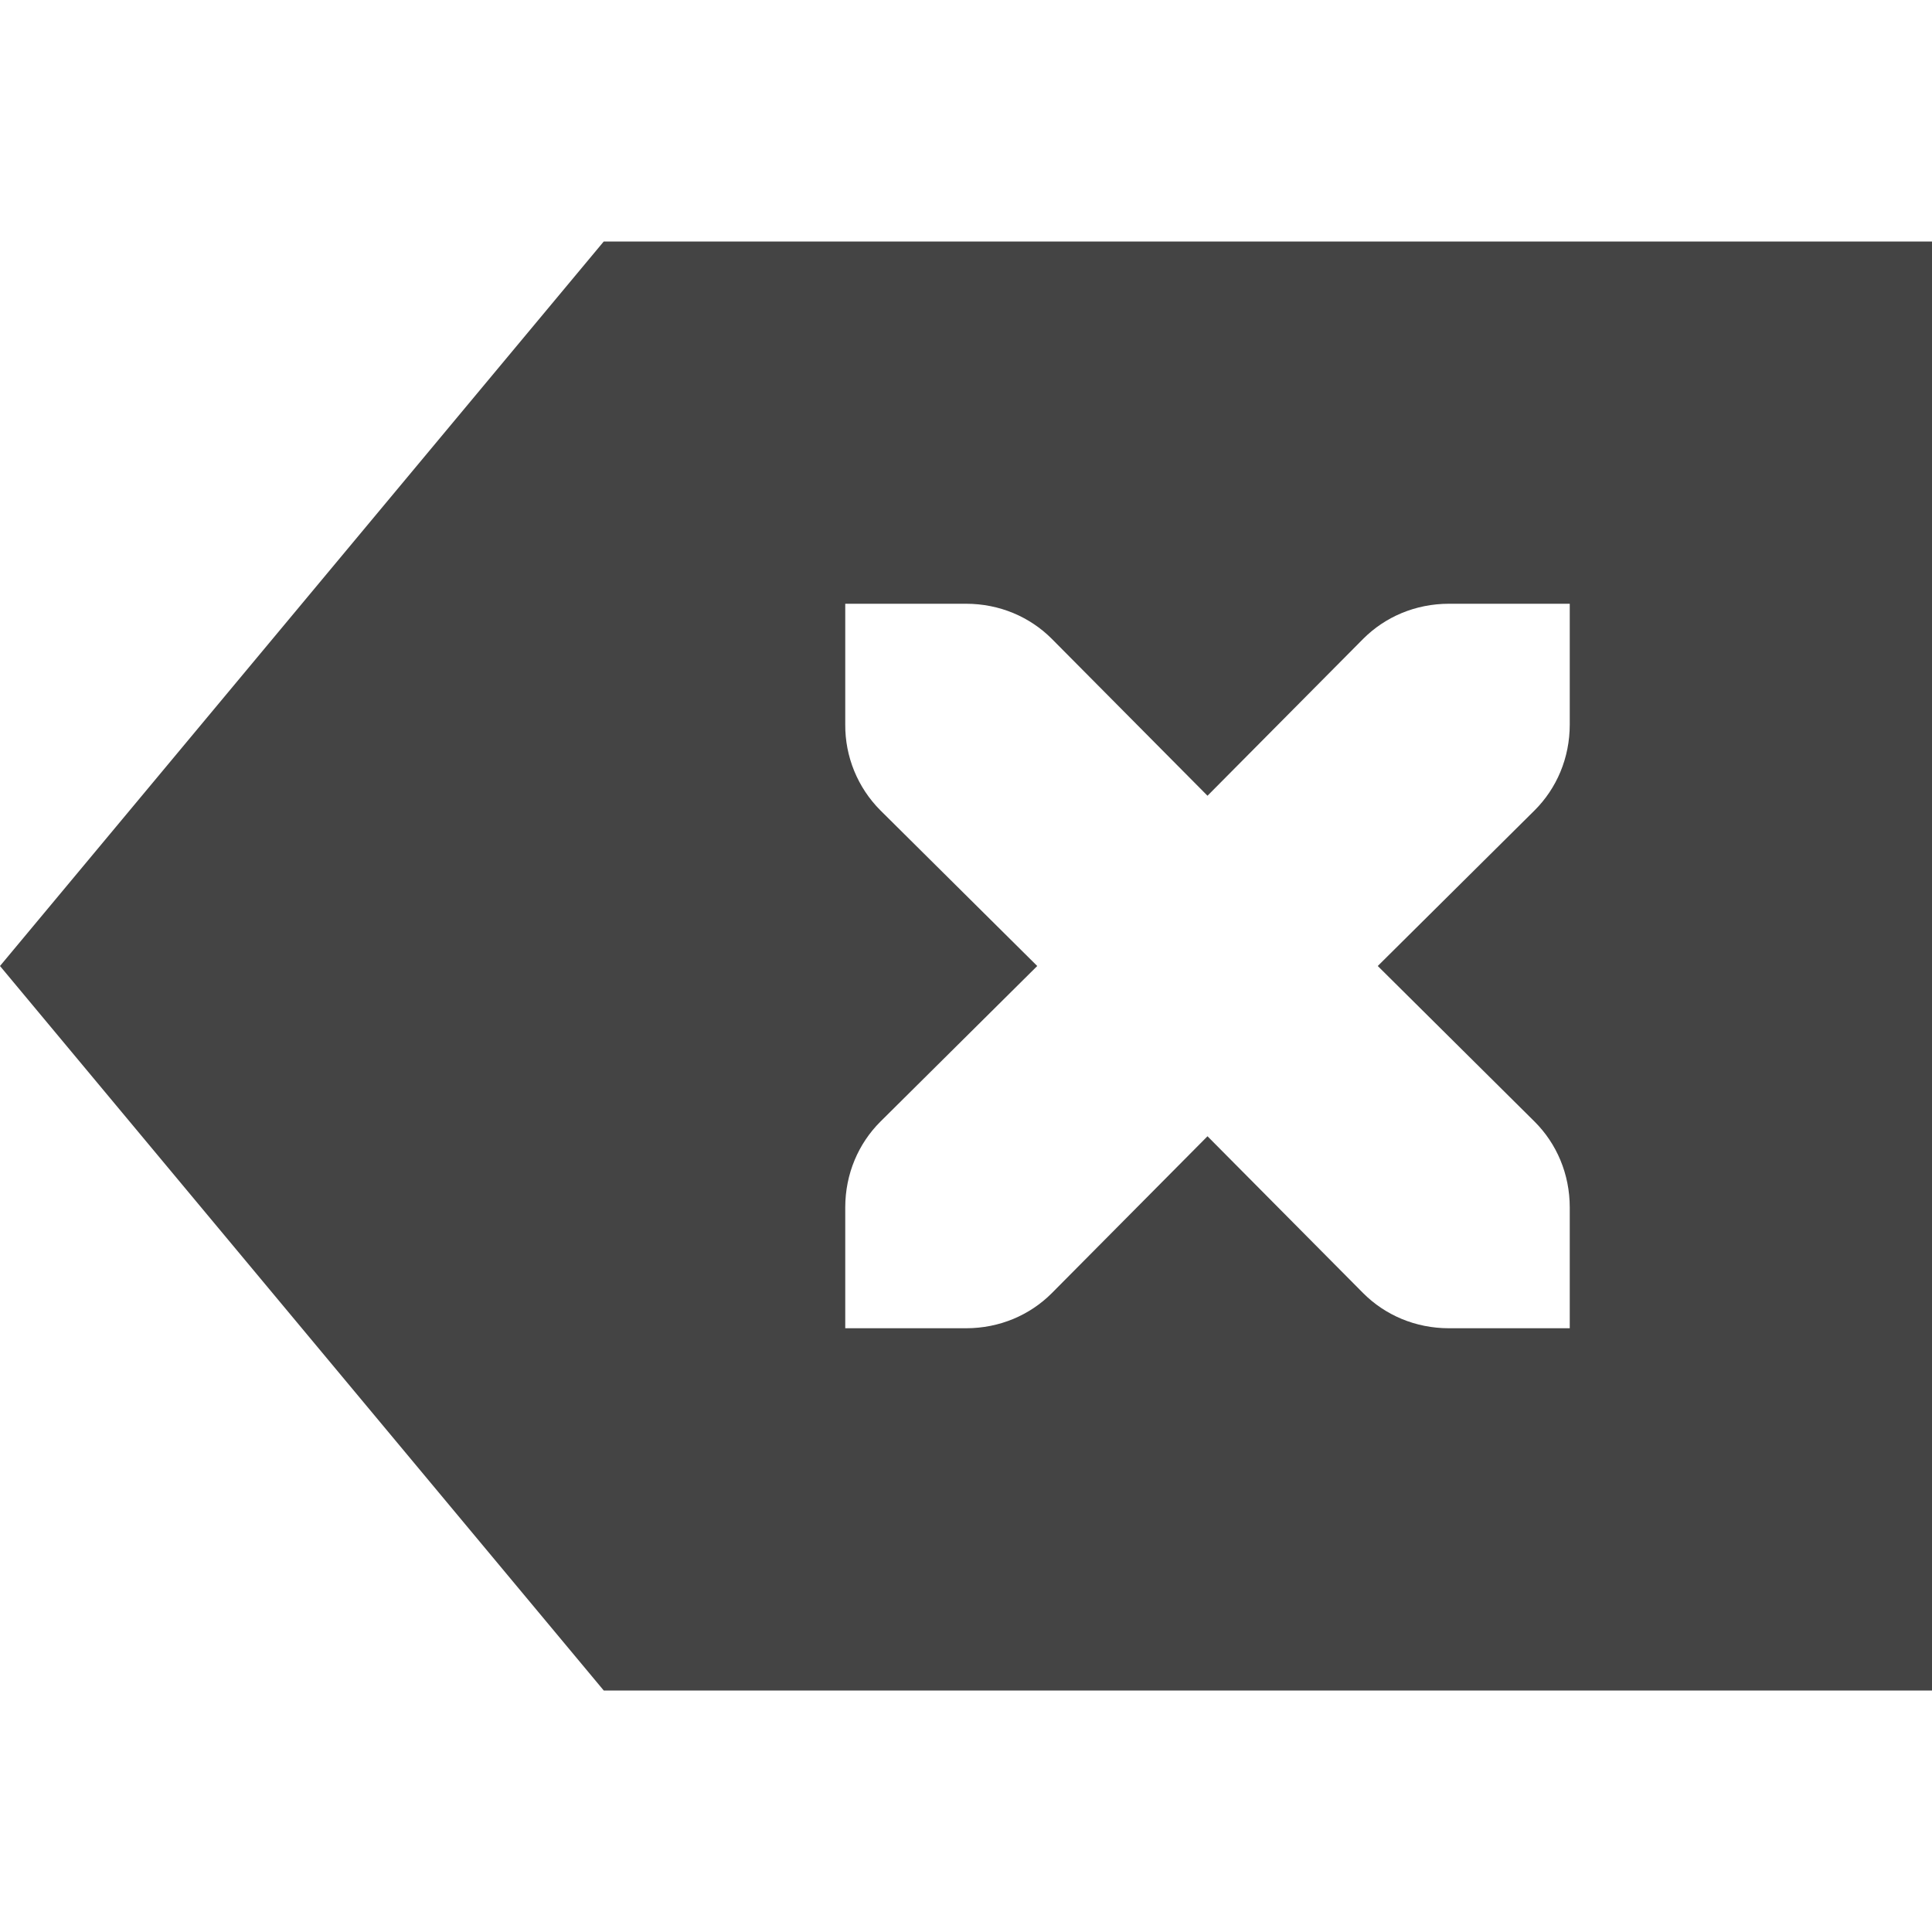
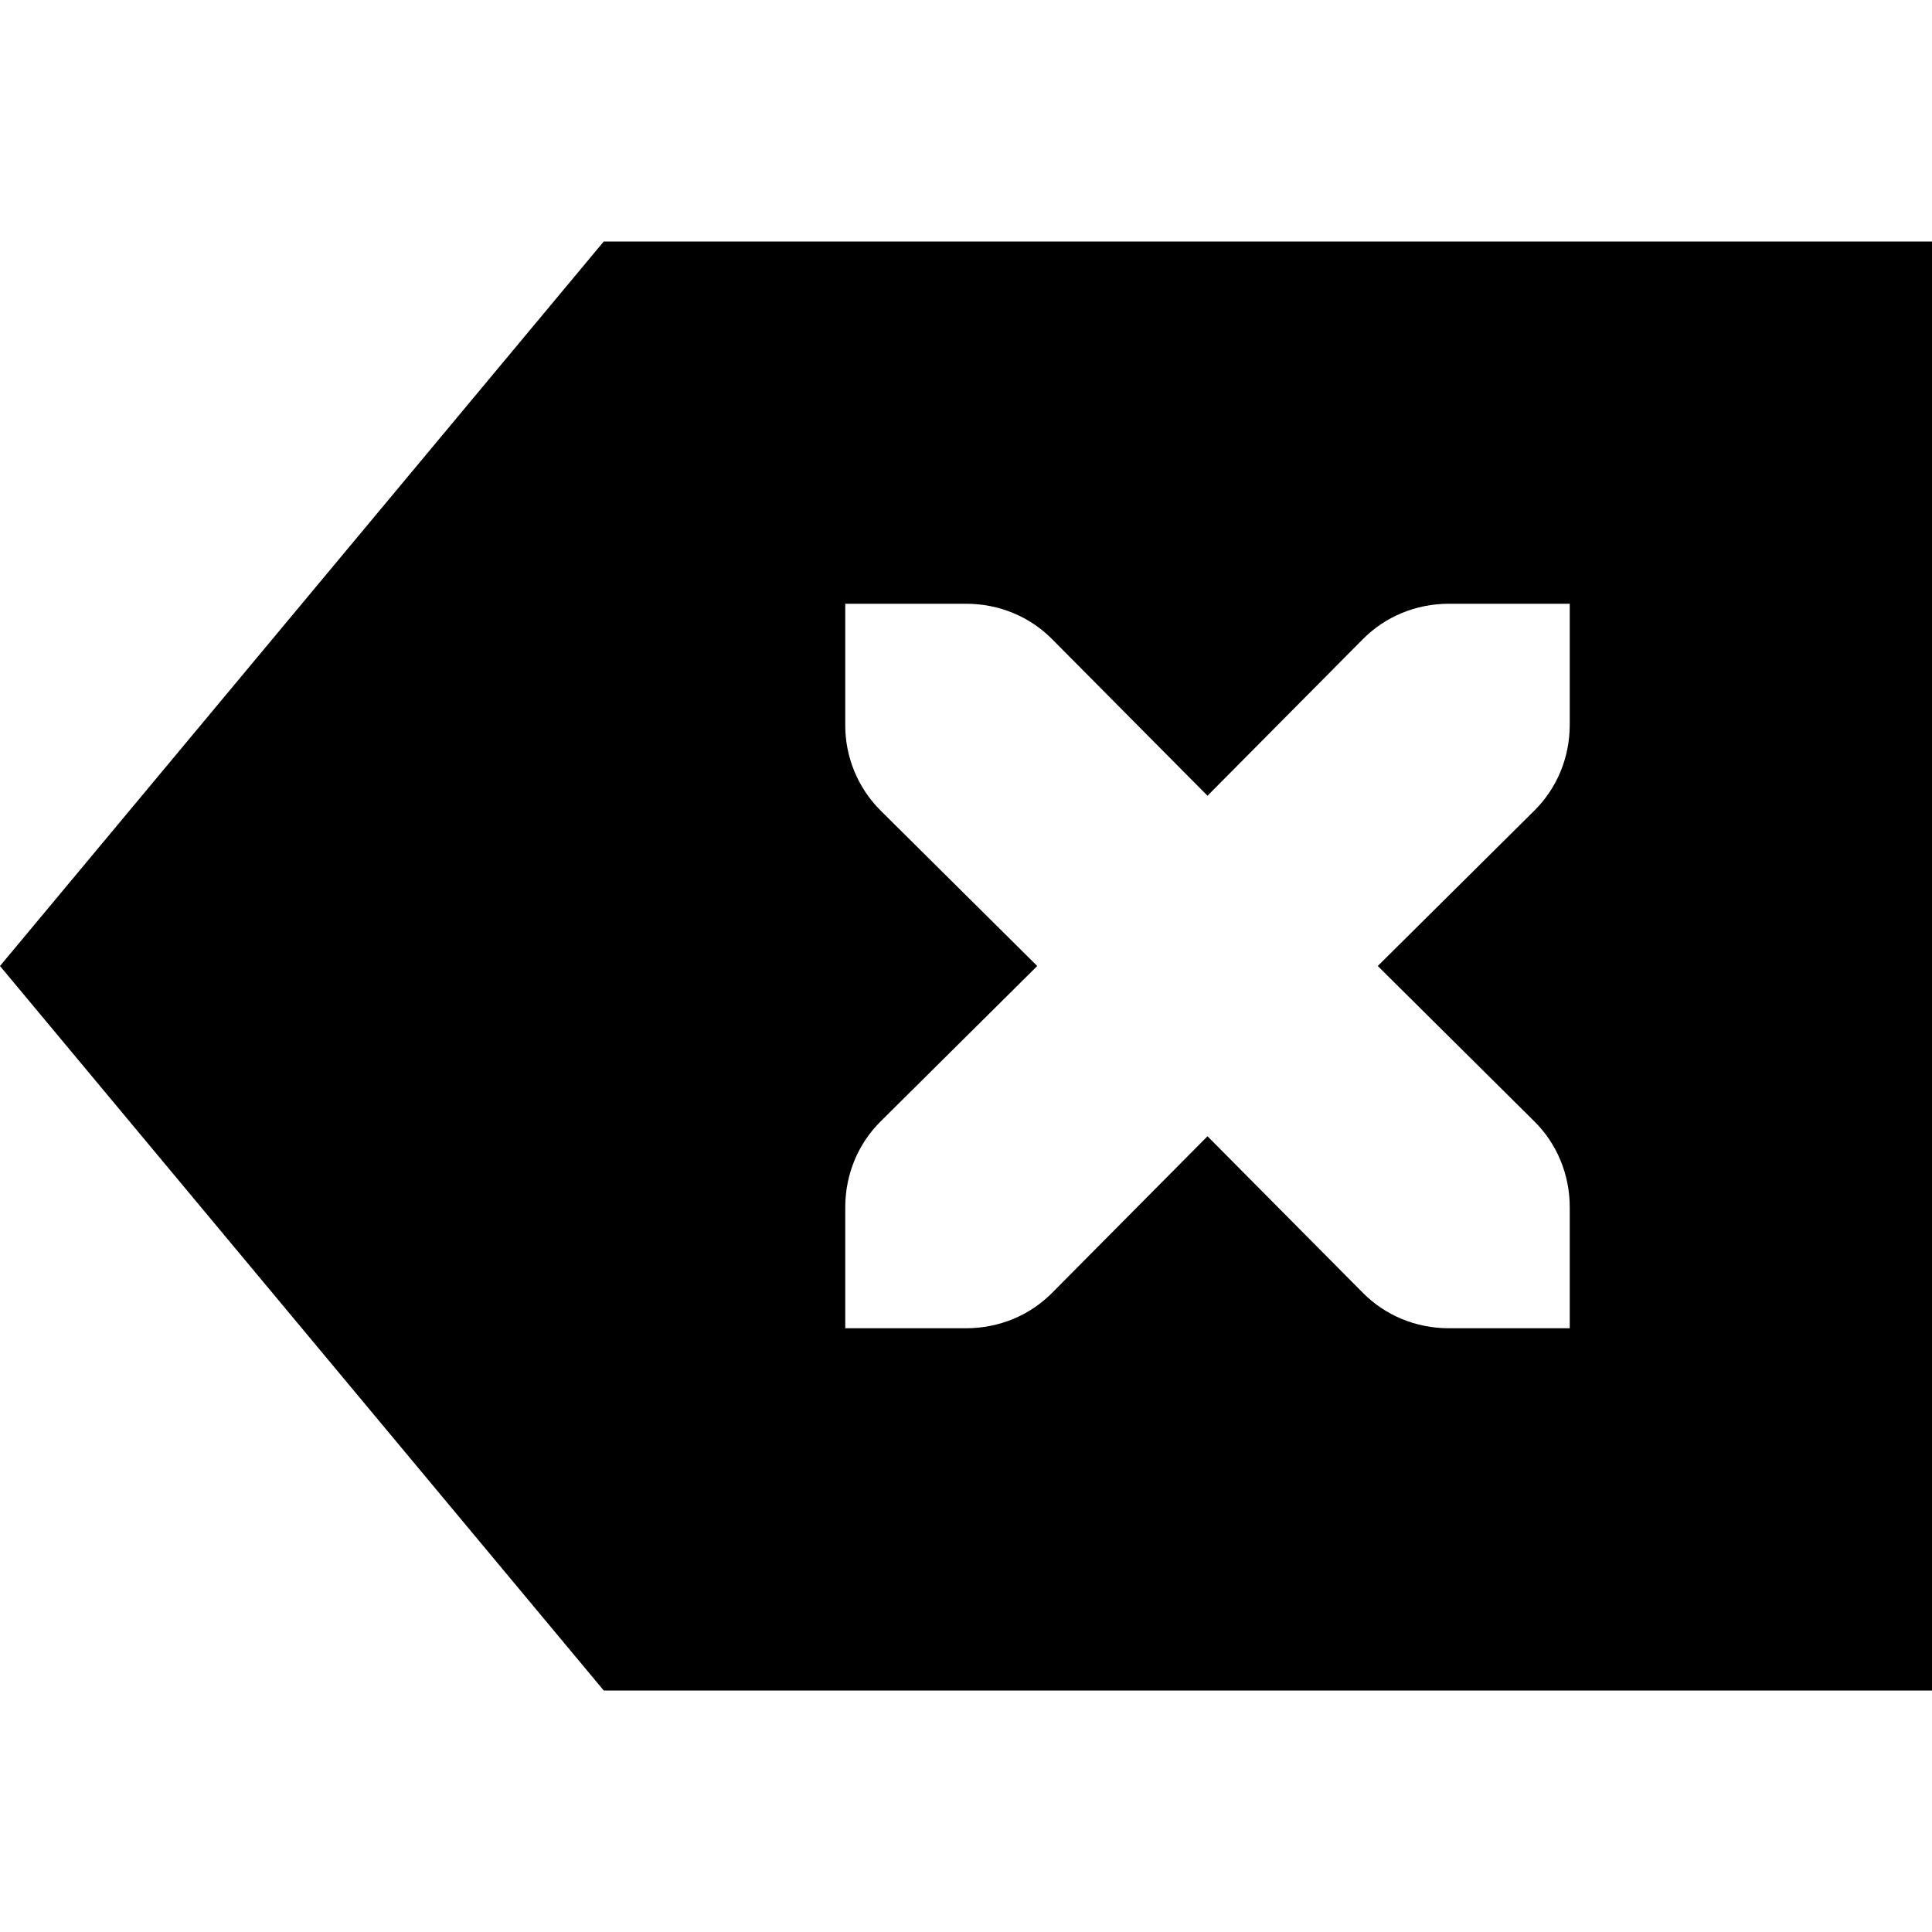
- <svg xmlns="http://www.w3.org/2000/svg" width="16" height="16">
-   <path d="M5 2 0 8l5 6h11V2Zm2 3h1c.28 0 .53.11.71.29L10 6.59l1.29-1.3c.18-.18.43-.29.71-.29h1v1c0 .28-.11.53-.29.71L11.41 8l1.3 1.29c.18.18.29.43.29.71v1h-1c-.28 0-.53-.11-.71-.29L10 9.41l-1.29 1.3c-.18.18-.43.29-.71.29H7v-1c0-.28.11-.53.29-.71L8.59 8l-1.3-1.29A.997.997 0 0 1 7 6Z" style="fill:#444" />
+ <svg xmlns="http://www.w3.org/2000/svg" width="16" height="16" fill="currentColor">
+   <path d="M5 2 0 8l5 6h11V2Zm2 3h1c.28 0 .53.11.71.29L10 6.59l1.29-1.3c.18-.18.43-.29.71-.29h1v1c0 .28-.11.53-.29.71L11.41 8l1.3 1.29c.18.18.29.43.29.71v1h-1c-.28 0-.53-.11-.71-.29L10 9.41l-1.29 1.3c-.18.18-.43.29-.71.29H7v-1c0-.28.11-.53.29-.71L8.59 8l-1.3-1.29A.997.997 0 0 1 7 6Z" />
</svg>
